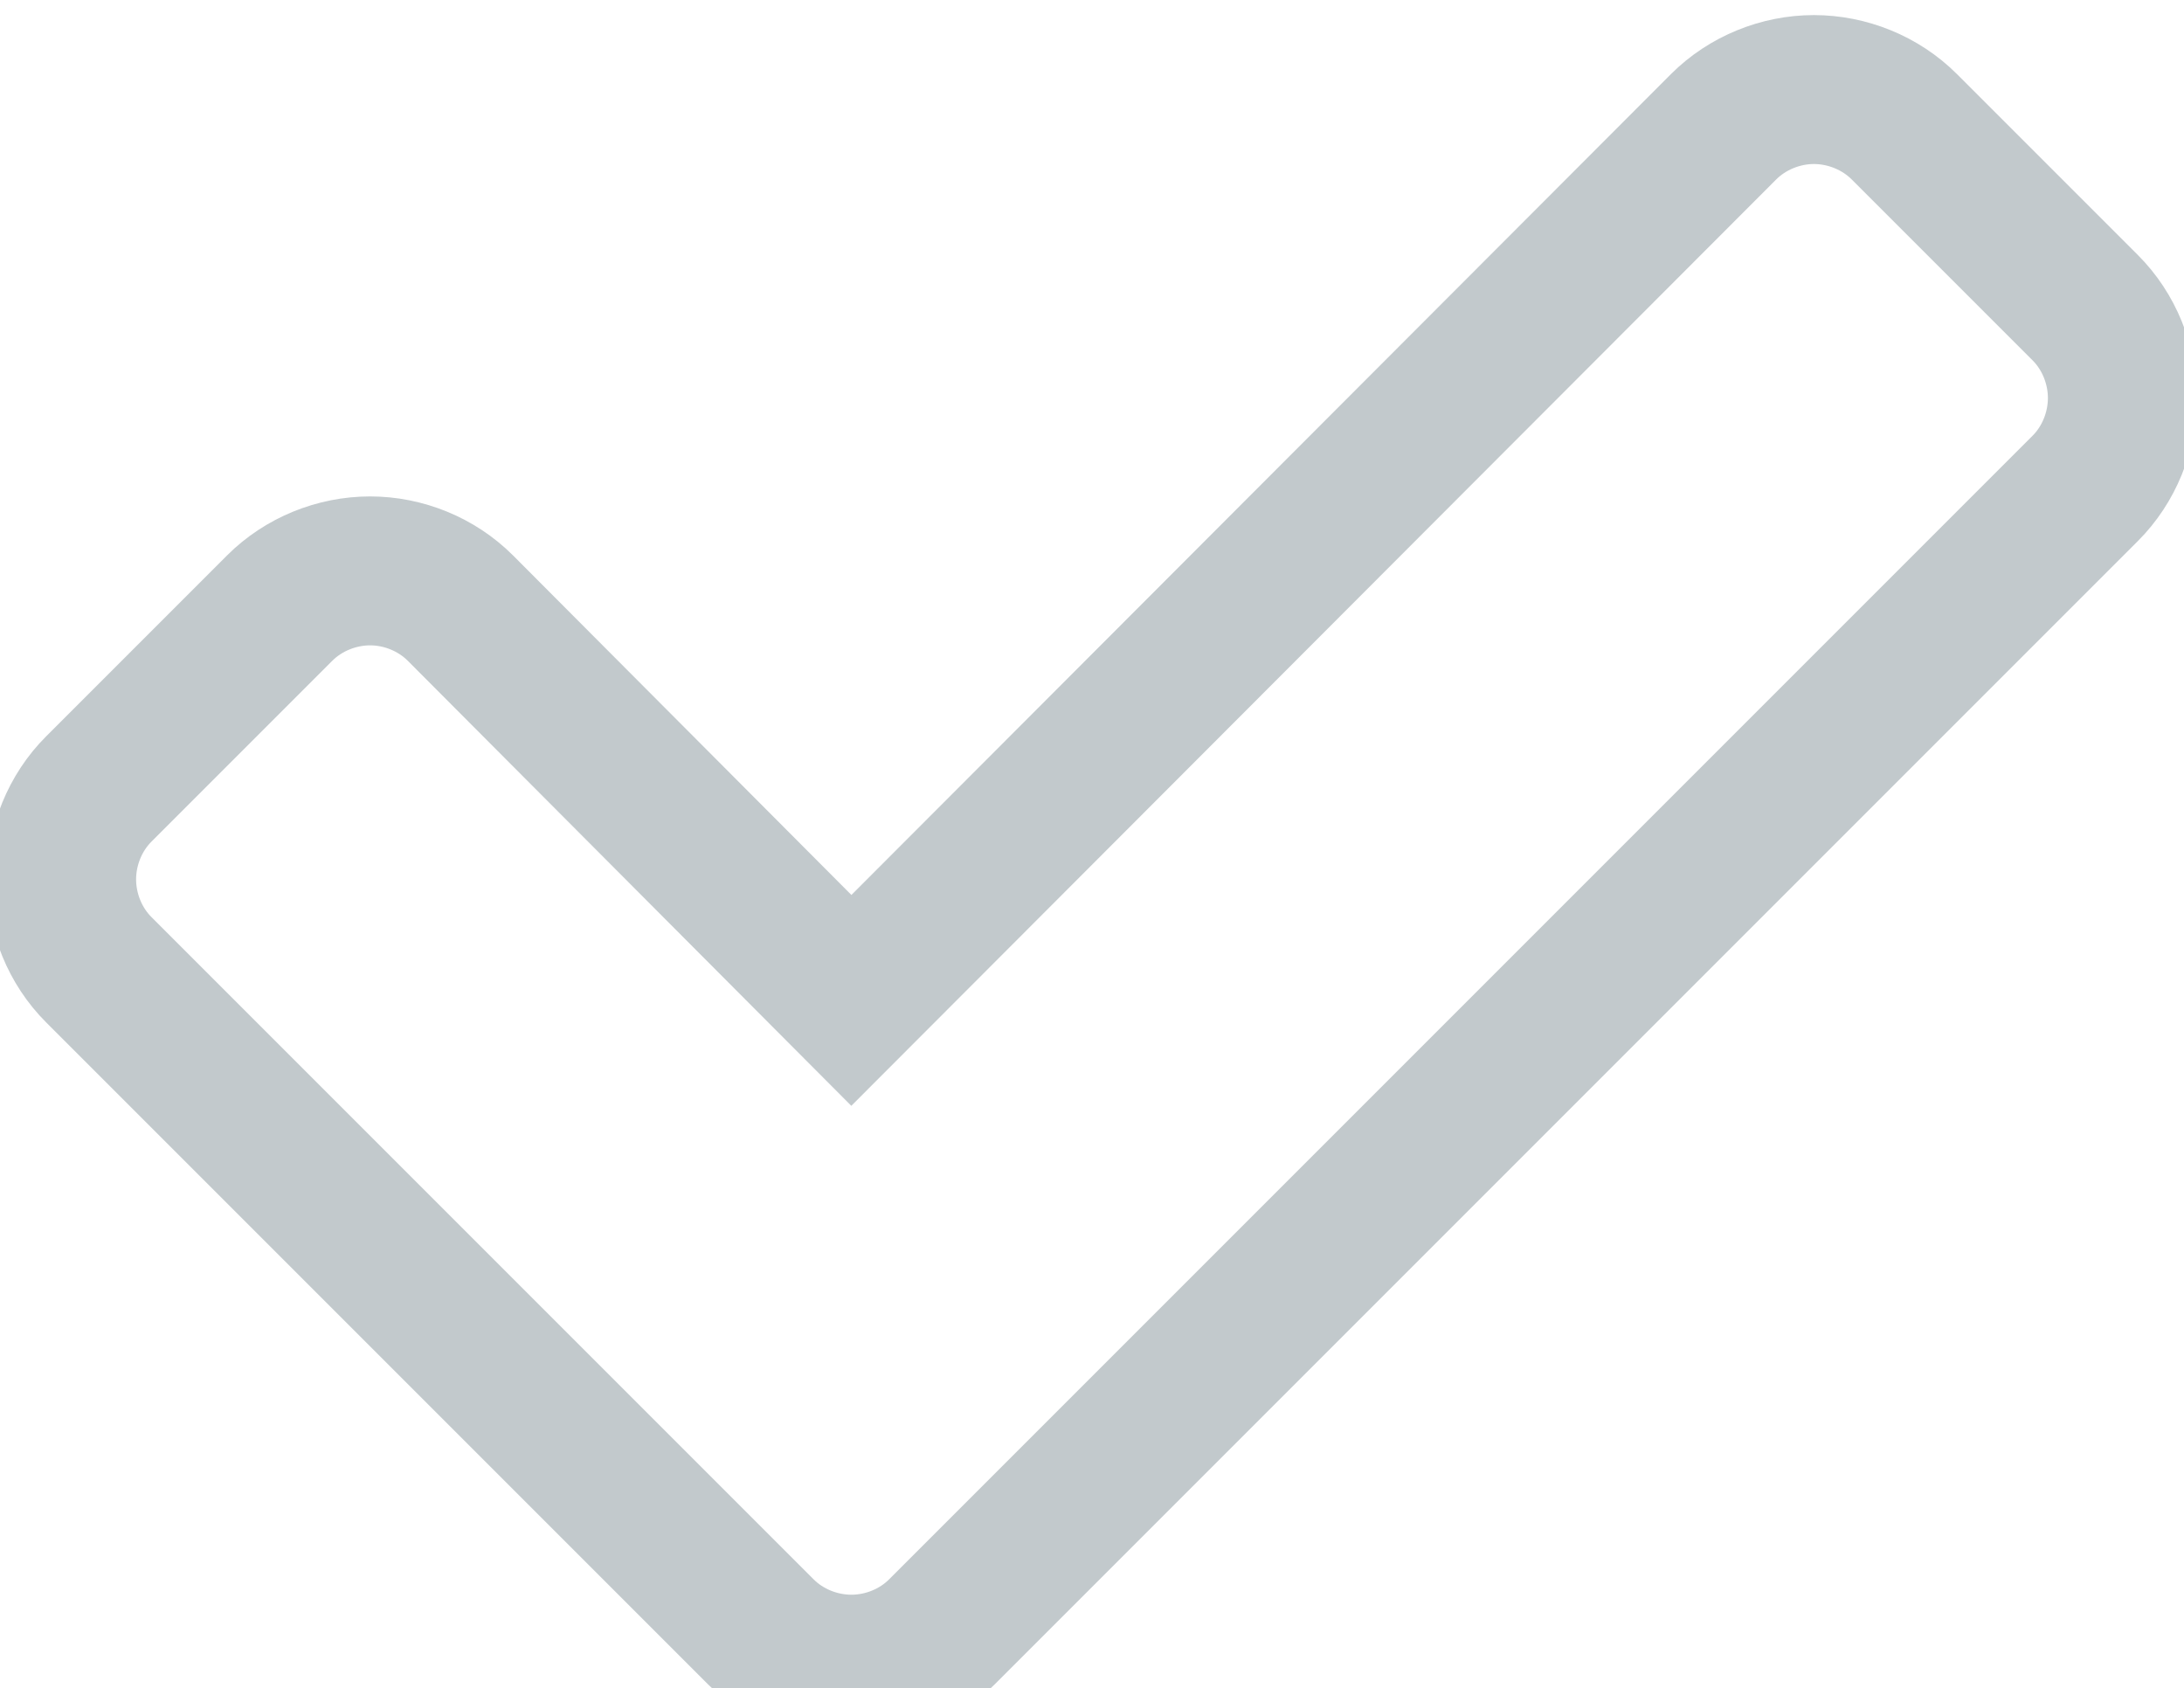
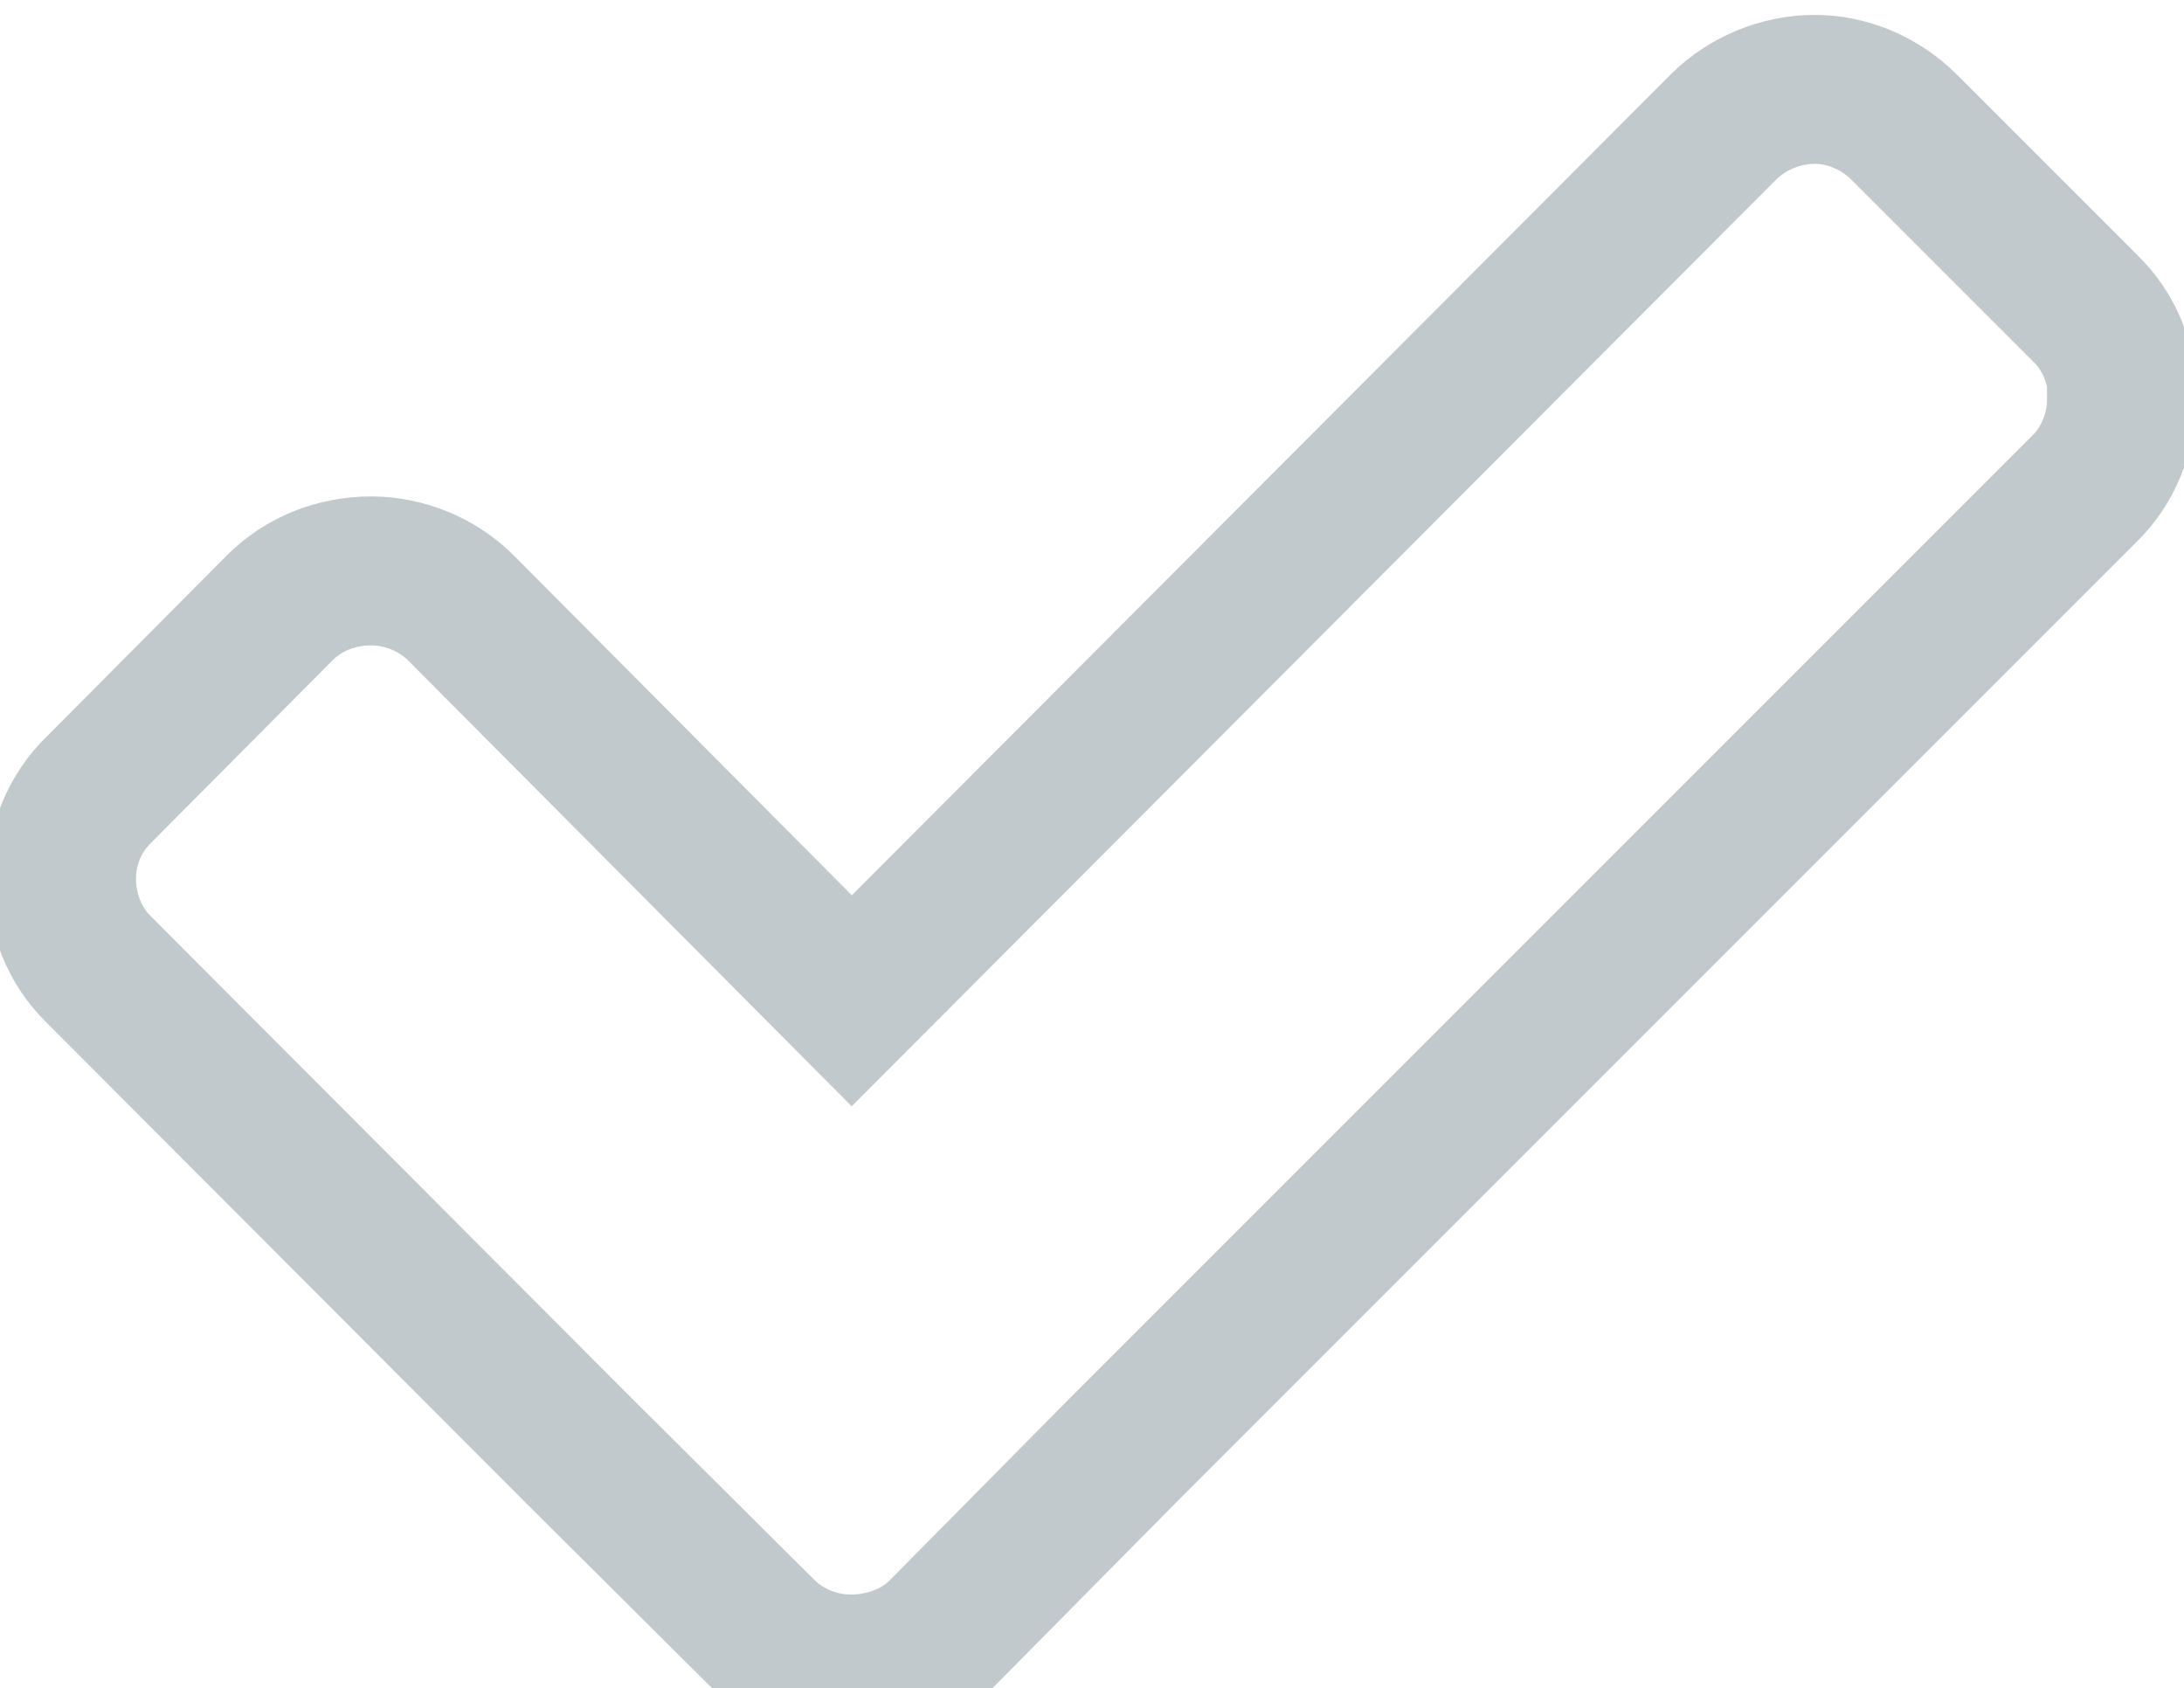
- <svg xmlns="http://www.w3.org/2000/svg" width="22px" height="17px" viewBox="0 0 22 17" version="1.1">
-   <defs />
-   <g id="Page-1" stroke="none" stroke-width="1" fill="none" fill-rule="evenodd">
-     <g id="Artboard-1" transform="translate(-84, -50)" stroke="#C2C9CC" stroke-width="1.5">
-       <path d="M105.379,54.009 C105.379,53.674 105.246,53.339 105.004,53.098 L103.183,51.277 C102.942,51.036 102.607,50.902 102.272,50.902 C101.938,50.902 101.603,51.036 101.362,51.277 L92.576,60.076 L88.638,56.125 C88.397,55.884 88.063,55.75 87.728,55.75 C87.393,55.75 87.058,55.884 86.817,56.125 L84.996,57.946 C84.754,58.187 84.621,58.522 84.621,58.857 C84.621,59.192 84.754,59.527 84.996,59.768 L89.844,64.616 L91.665,66.437 C91.906,66.679 92.241,66.812 92.576,66.812 C92.911,66.812 93.246,66.679 93.487,66.437 L95.308,64.616 L105.004,54.92 C105.246,54.679 105.379,54.344 105.379,54.009 L105.379,54.009 Z" id="valid" />
+ <svg xmlns="http://www.w3.org/2000/svg" width="22" height="17">
+   <g fill="none">
+     <g stroke="#C2C9CC" stroke-width="1.5">
+       <path d="M21.38 4c0-.33-.13-.66-.38-.9l-1.82-1.82c-.24-.24-.57-.38-.9-.38-.34 0-.68.14-.92.38l-8.78 8.8-3.94-3.96c-.24-.24-.58-.37-.9-.37-.35 0-.68.13-.92.37L1 7.95c-.25.24-.38.57-.38.9 0 .34.13.68.38.92l4.84 4.85 1.83 1.82c.24.24.57.37.9.37.34 0 .68-.12.92-.36l1.8-1.82 9.7-9.7c.25-.24.38-.58.38-.9z" />
    </g>
  </g>
</svg>
